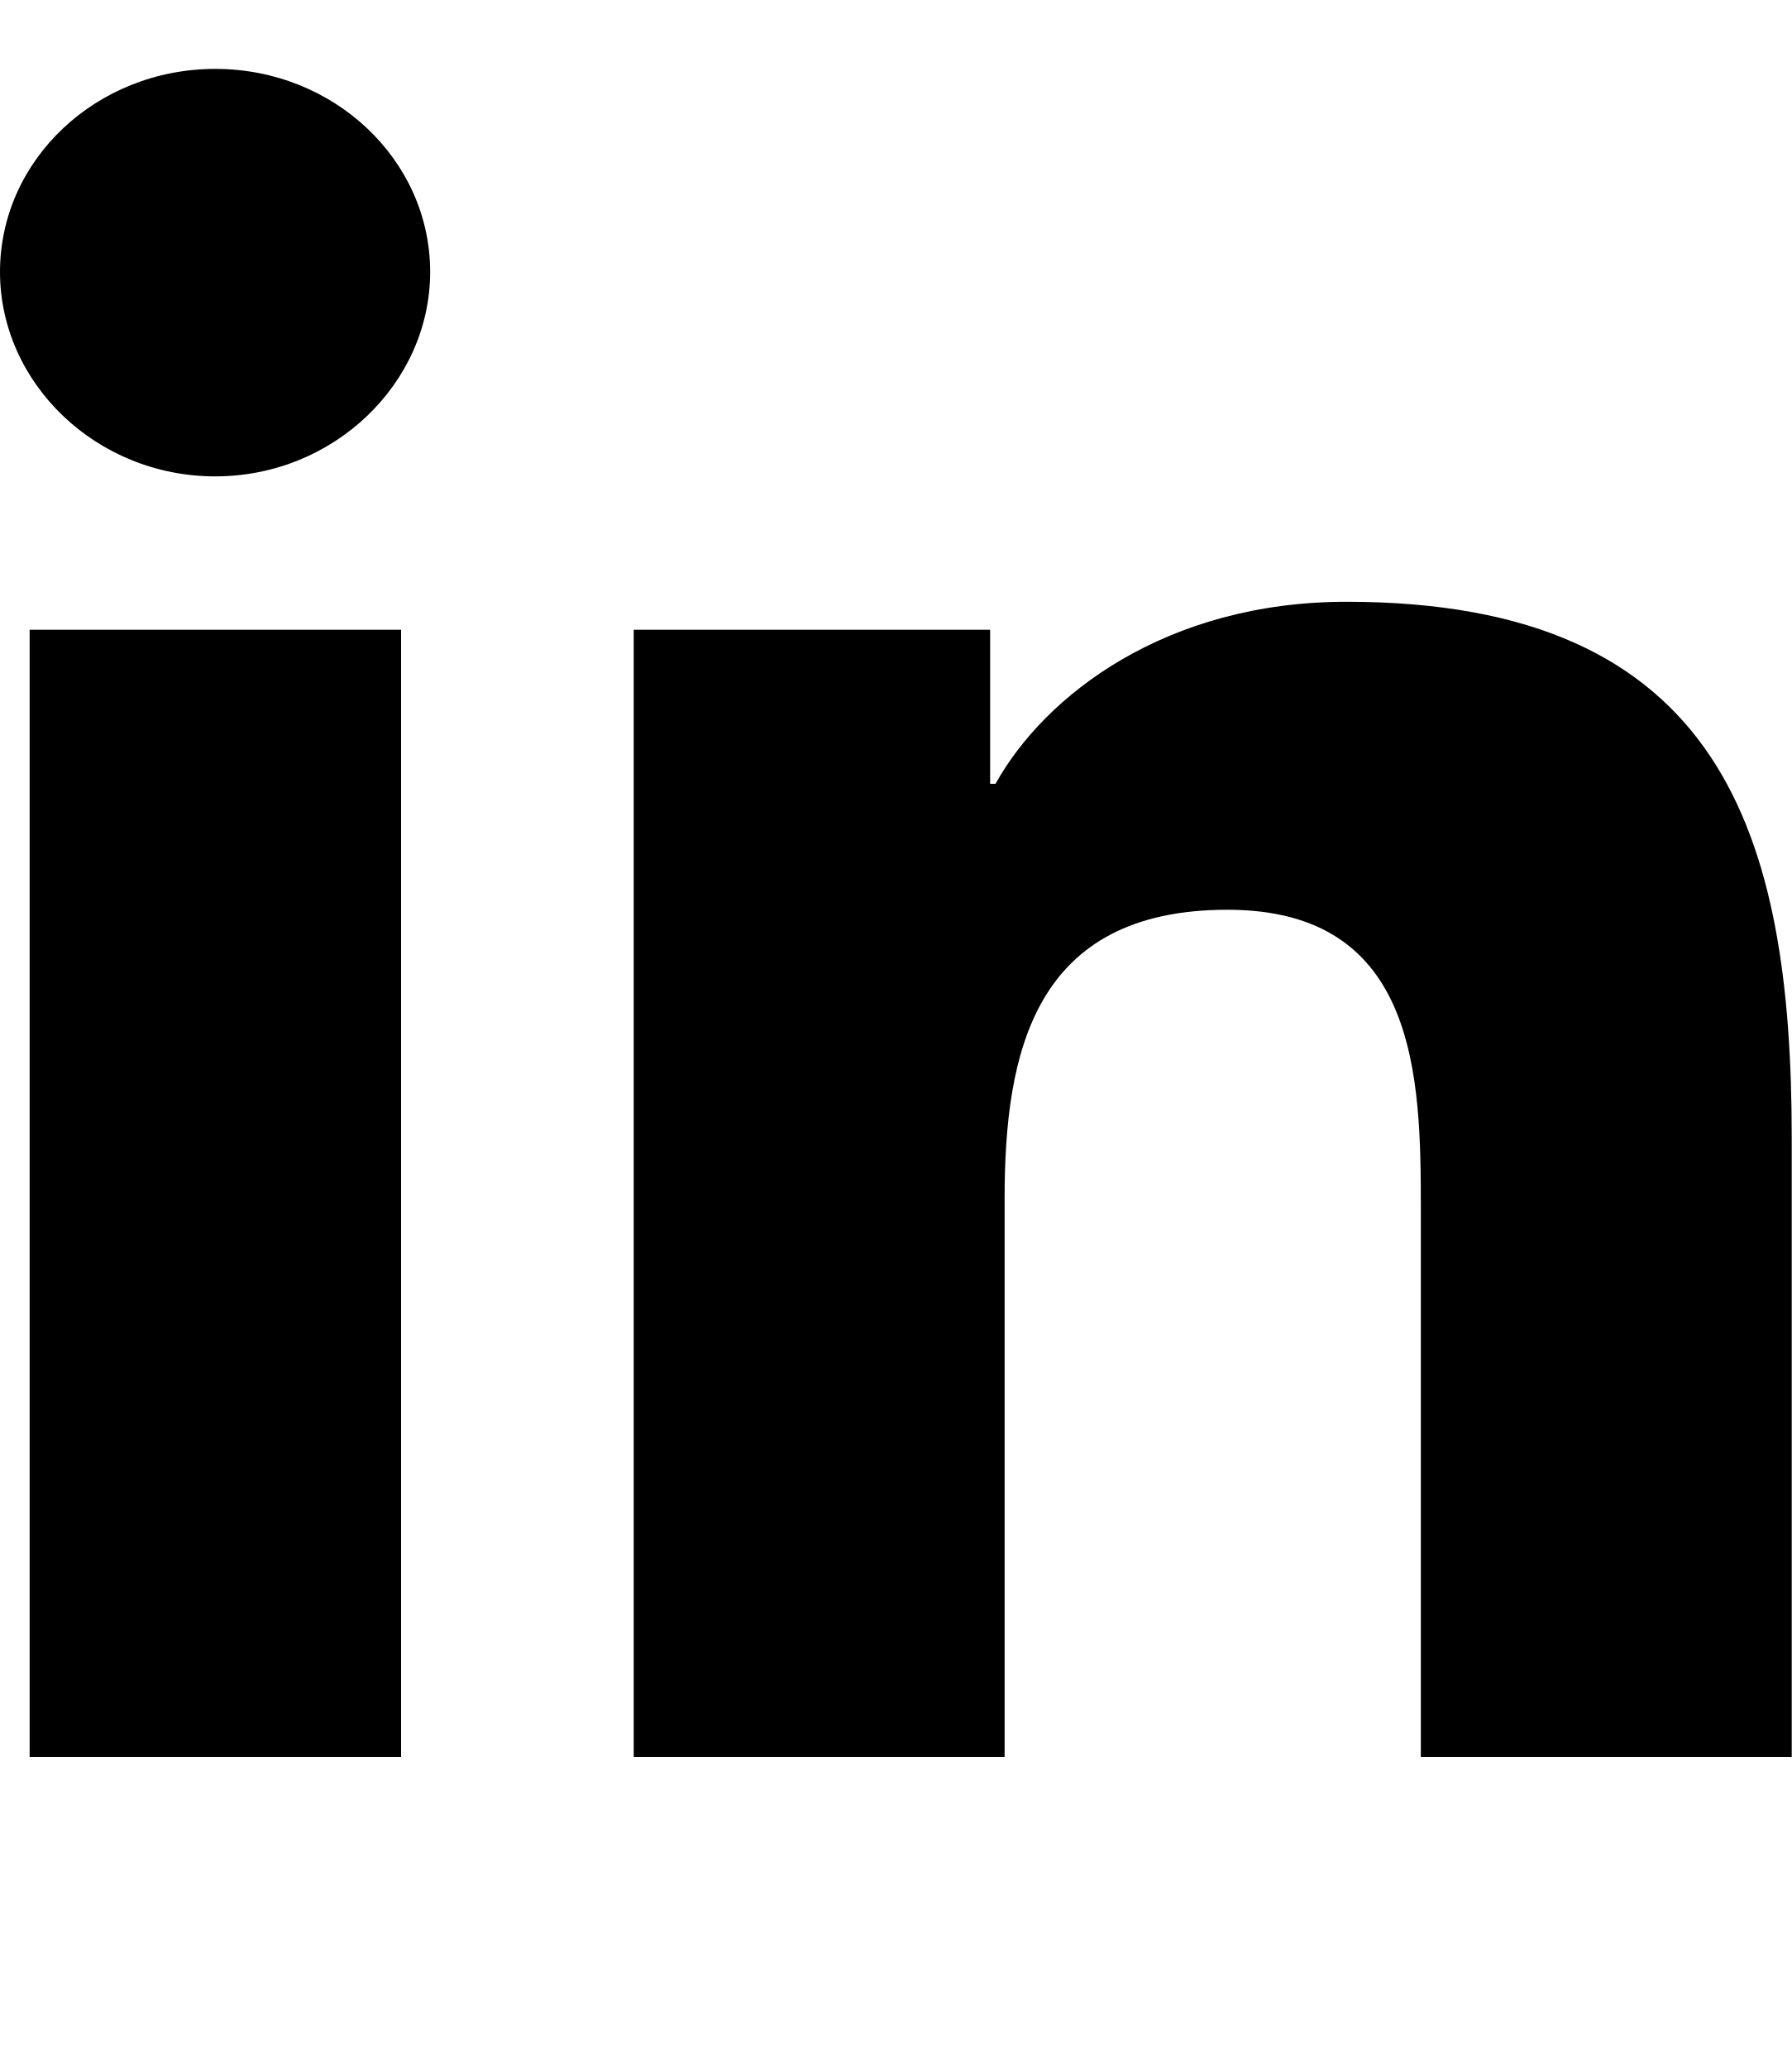
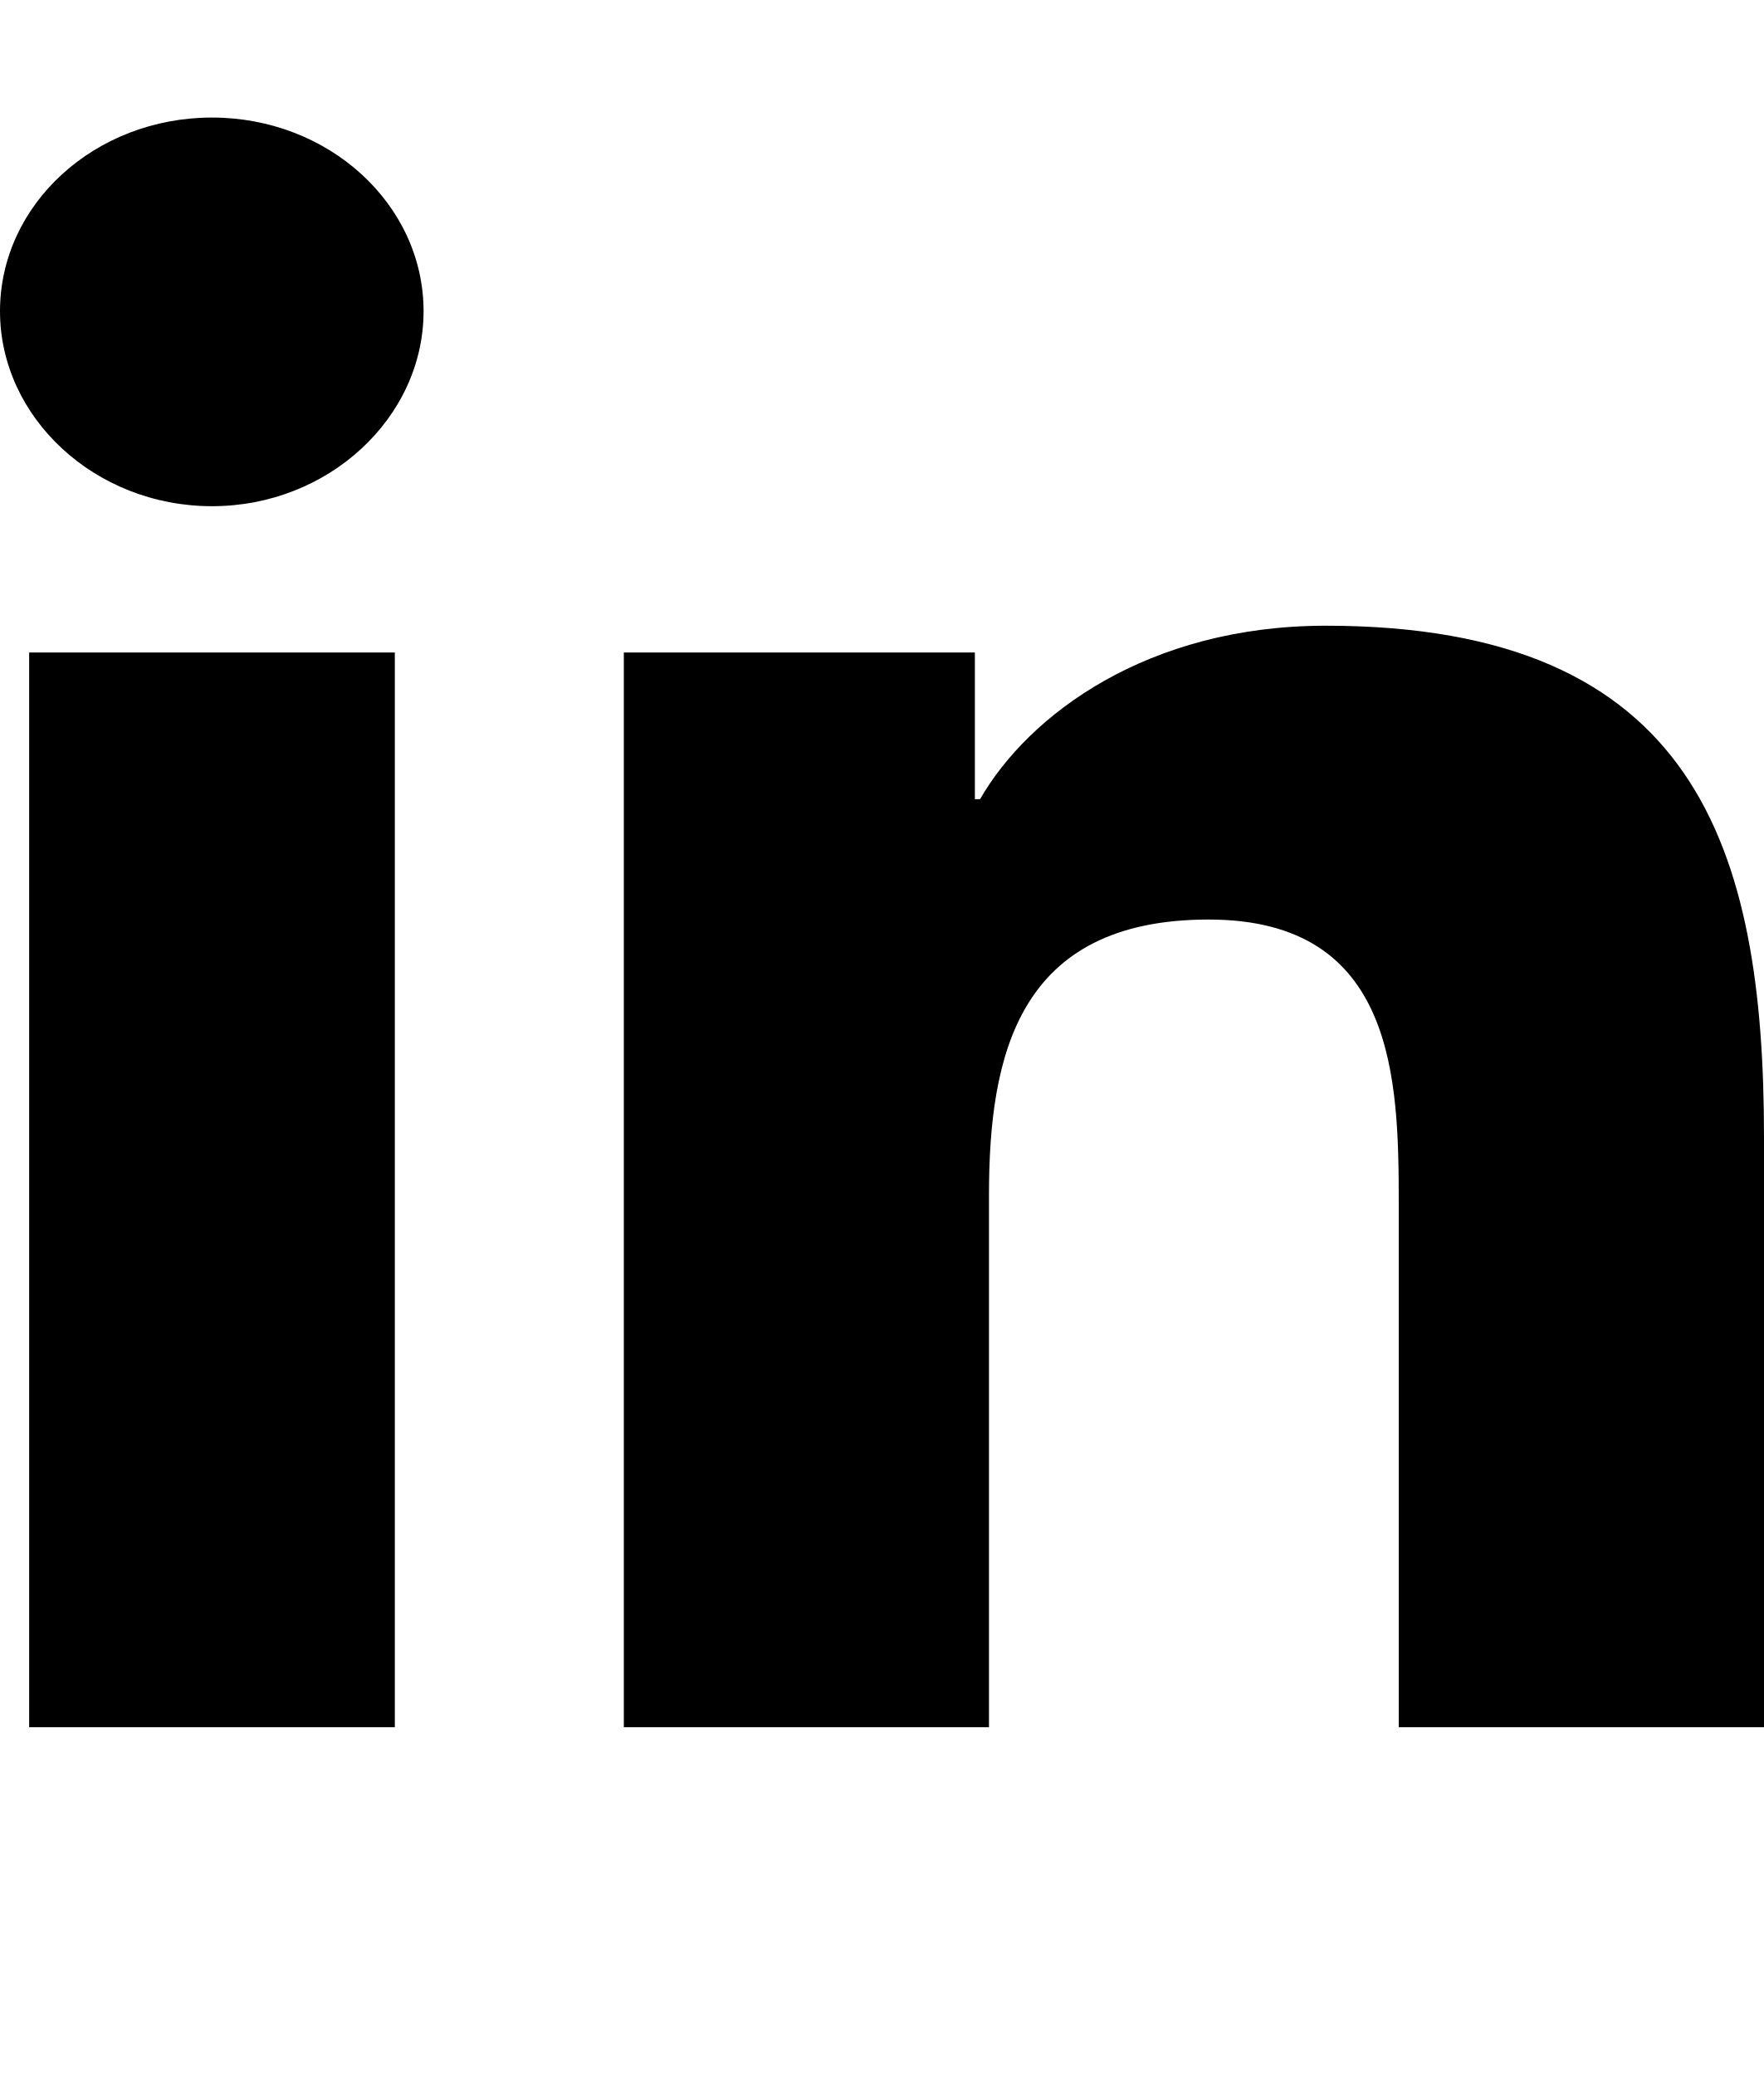
- <svg xmlns="http://www.w3.org/2000/svg" width="13px" height="15px" viewBox="0 0 13 14" version="1.1">
-   <g id="surface1">
-     <path style=" stroke:none;fill-rule:nonzero;fill:rgb(0%,0%,0%);fill-opacity:1;" d="M 2.91 12.25 L 0.215 12.25 L 0.215 4.07 L 2.91 4.07 Z M 1.562 2.957 C 0.699 2.957 0 2.281 0 1.473 C 0 0.66 0.699 0 1.562 0 C 2.422 0 3.121 0.66 3.121 1.473 C 3.121 2.281 2.422 2.957 1.562 2.957 Z M 12.996 12.25 L 10.309 12.25 L 10.309 8.27 C 10.309 7.32 10.289 6.102 8.906 6.102 C 7.504 6.102 7.289 7.133 7.289 8.199 L 7.289 12.25 L 4.598 12.25 L 4.598 4.07 L 7.184 4.07 L 7.184 5.188 L 7.223 5.188 C 7.582 4.543 8.461 3.867 9.77 3.867 C 12.5 3.867 13 5.559 13 7.758 L 13 12.25 Z M 12.996 12.25 " />
+ <svg xmlns="http://www.w3.org/2000/svg" width="17px" height="20px" viewBox="0 0 17 19" version="1.1">
+   <g>
+     <path style=" stroke:none;fill-rule:nonzero;fill:rgb(0%,0%,0%);fill-opacity:1;" d="M 3.805 16.148 L 0.281 16.148 L 0.281 5.789 L 3.805 5.789 Z M 2.043 4.379 C 0.914 4.379 0 3.523 0 2.5 C 0 1.469 0.914 0.633 2.043 0.633 C 3.168 0.633 4.082 1.469 4.082 2.5 C 4.082 3.523 3.168 4.379 2.043 4.379 Z M 16.996 16.148 L 13.48 16.148 L 13.48 11.109 C 13.48 9.906 13.453 8.363 11.648 8.363 C 9.812 8.363 9.531 9.668 9.531 11.02 L 9.531 16.148 L 6.012 16.148 L 6.012 5.789 L 9.395 5.789 L 9.395 7.203 L 9.445 7.203 C 9.914 6.387 11.062 5.531 12.777 5.531 C 16.348 5.531 17 7.676 17 10.461 L 17 16.148 Z M 16.996 16.148 " />
  </g>
</svg>
